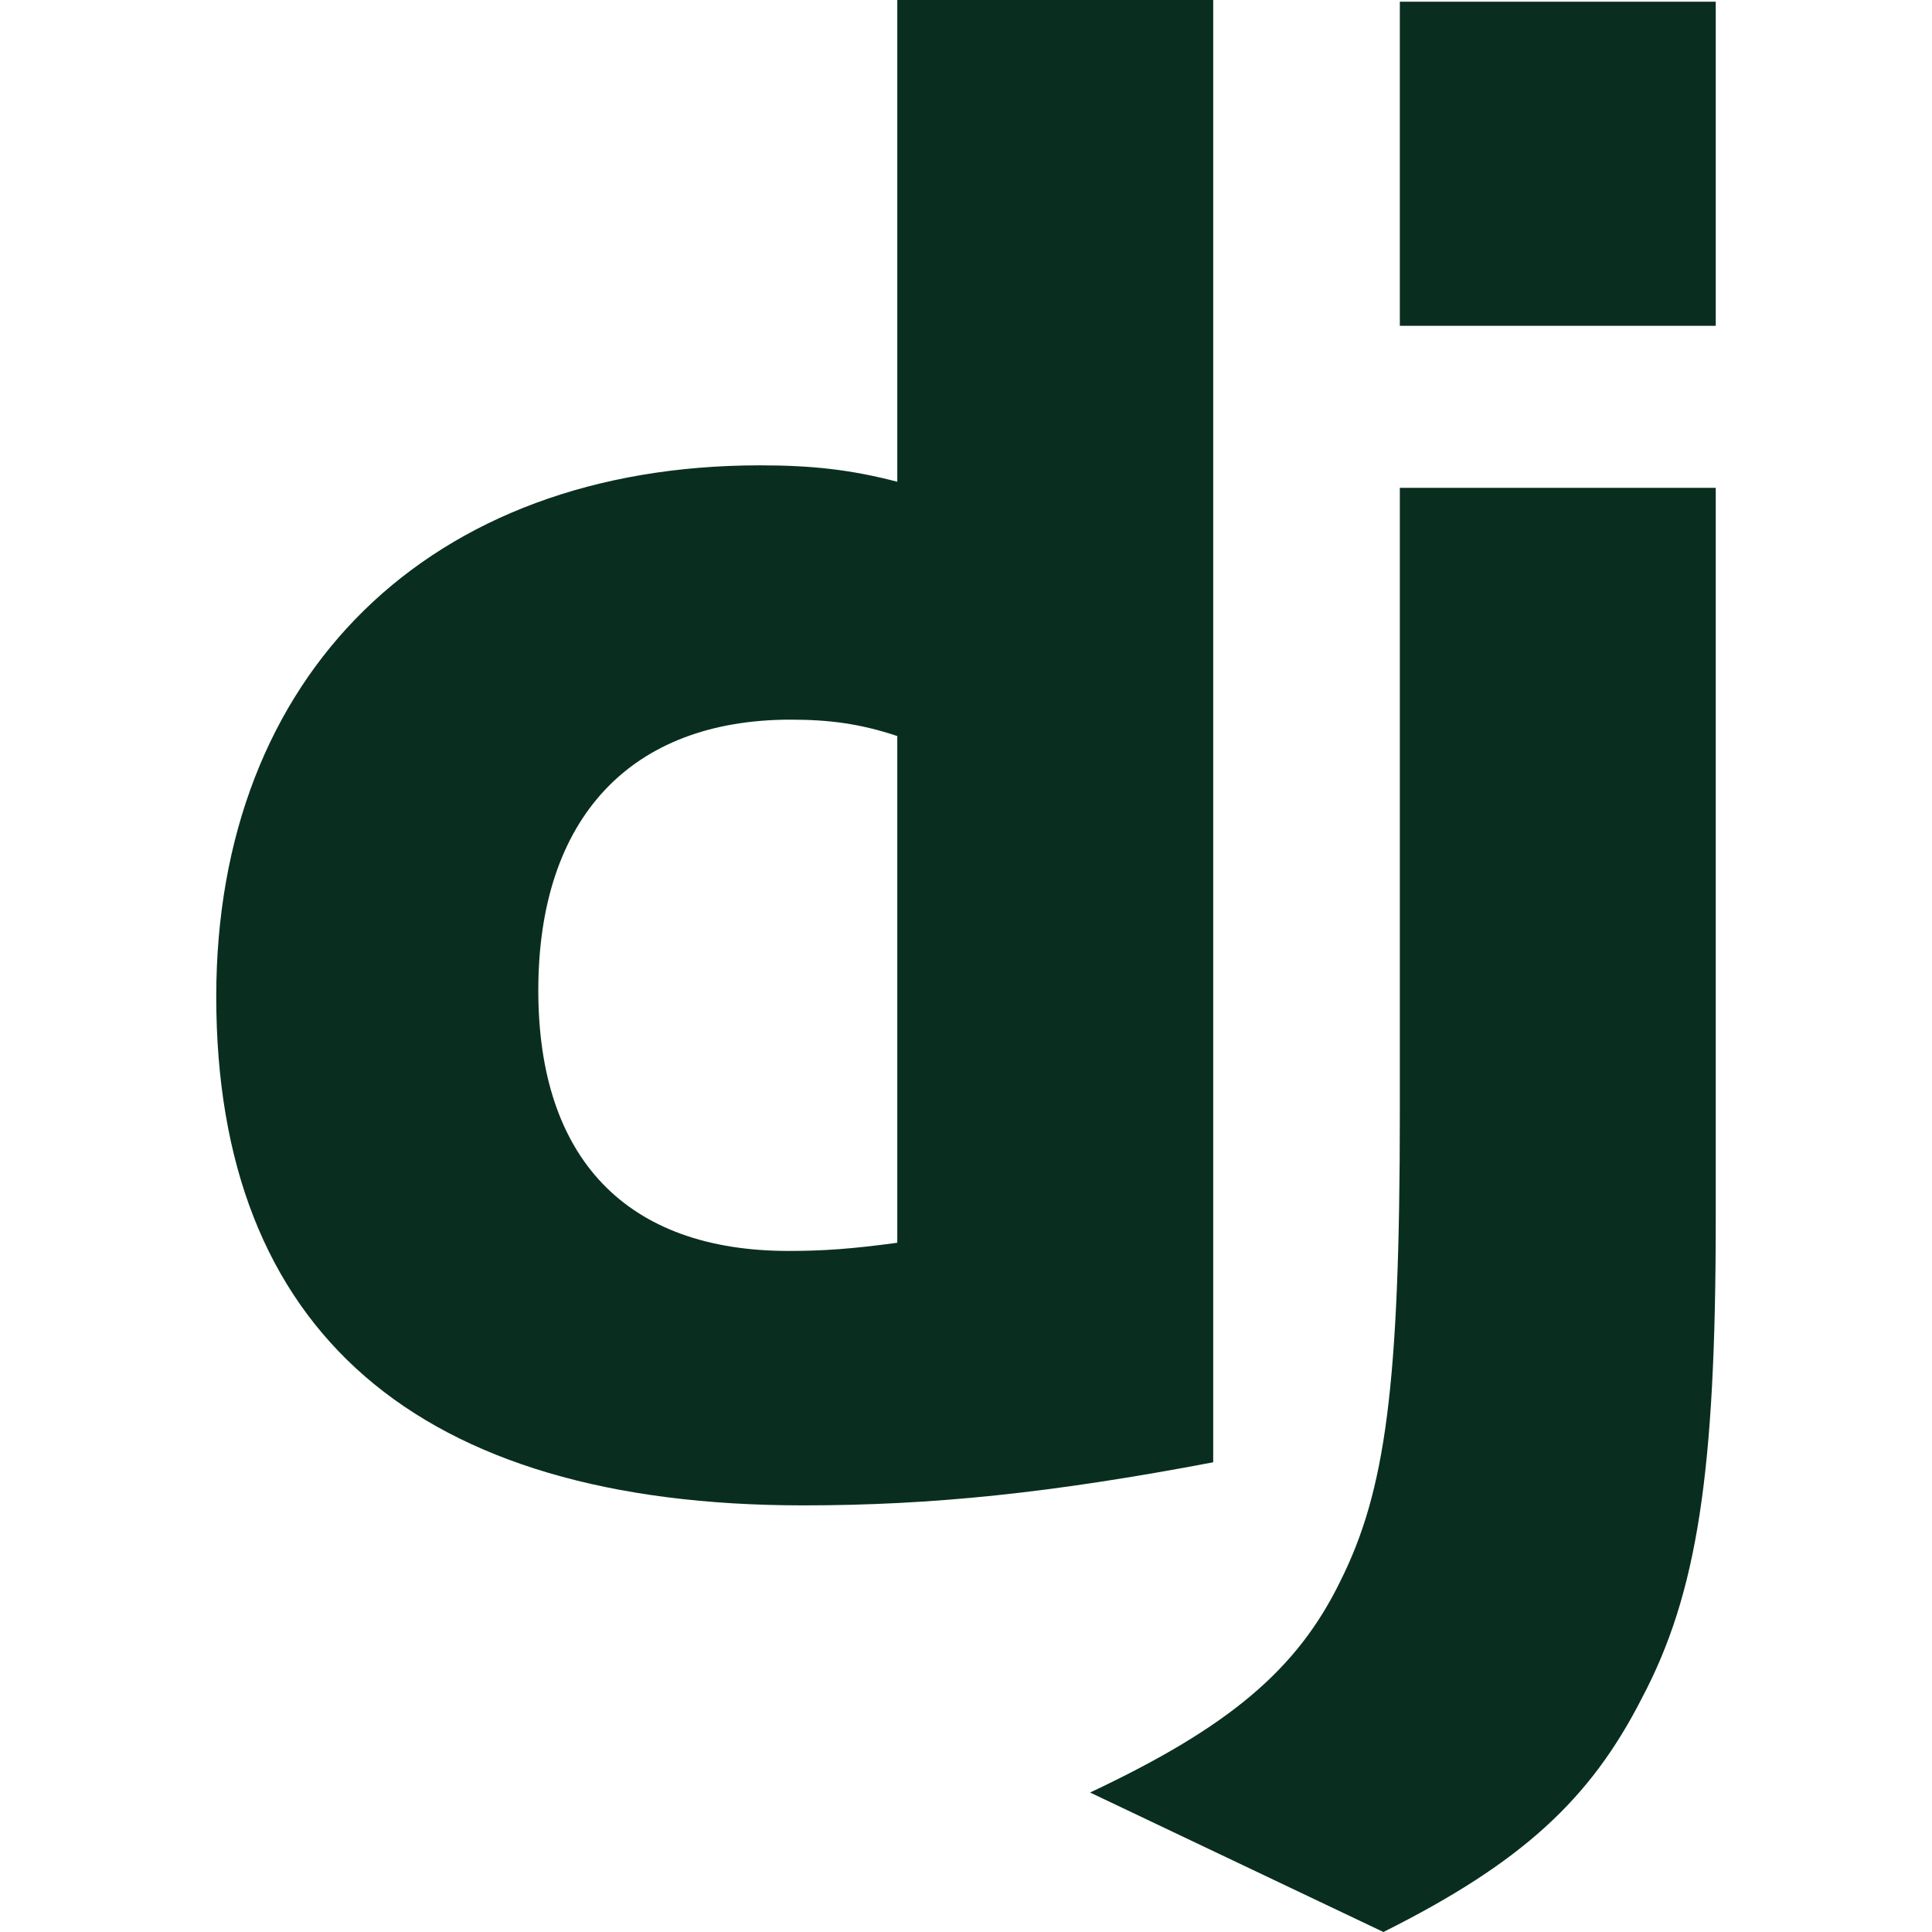
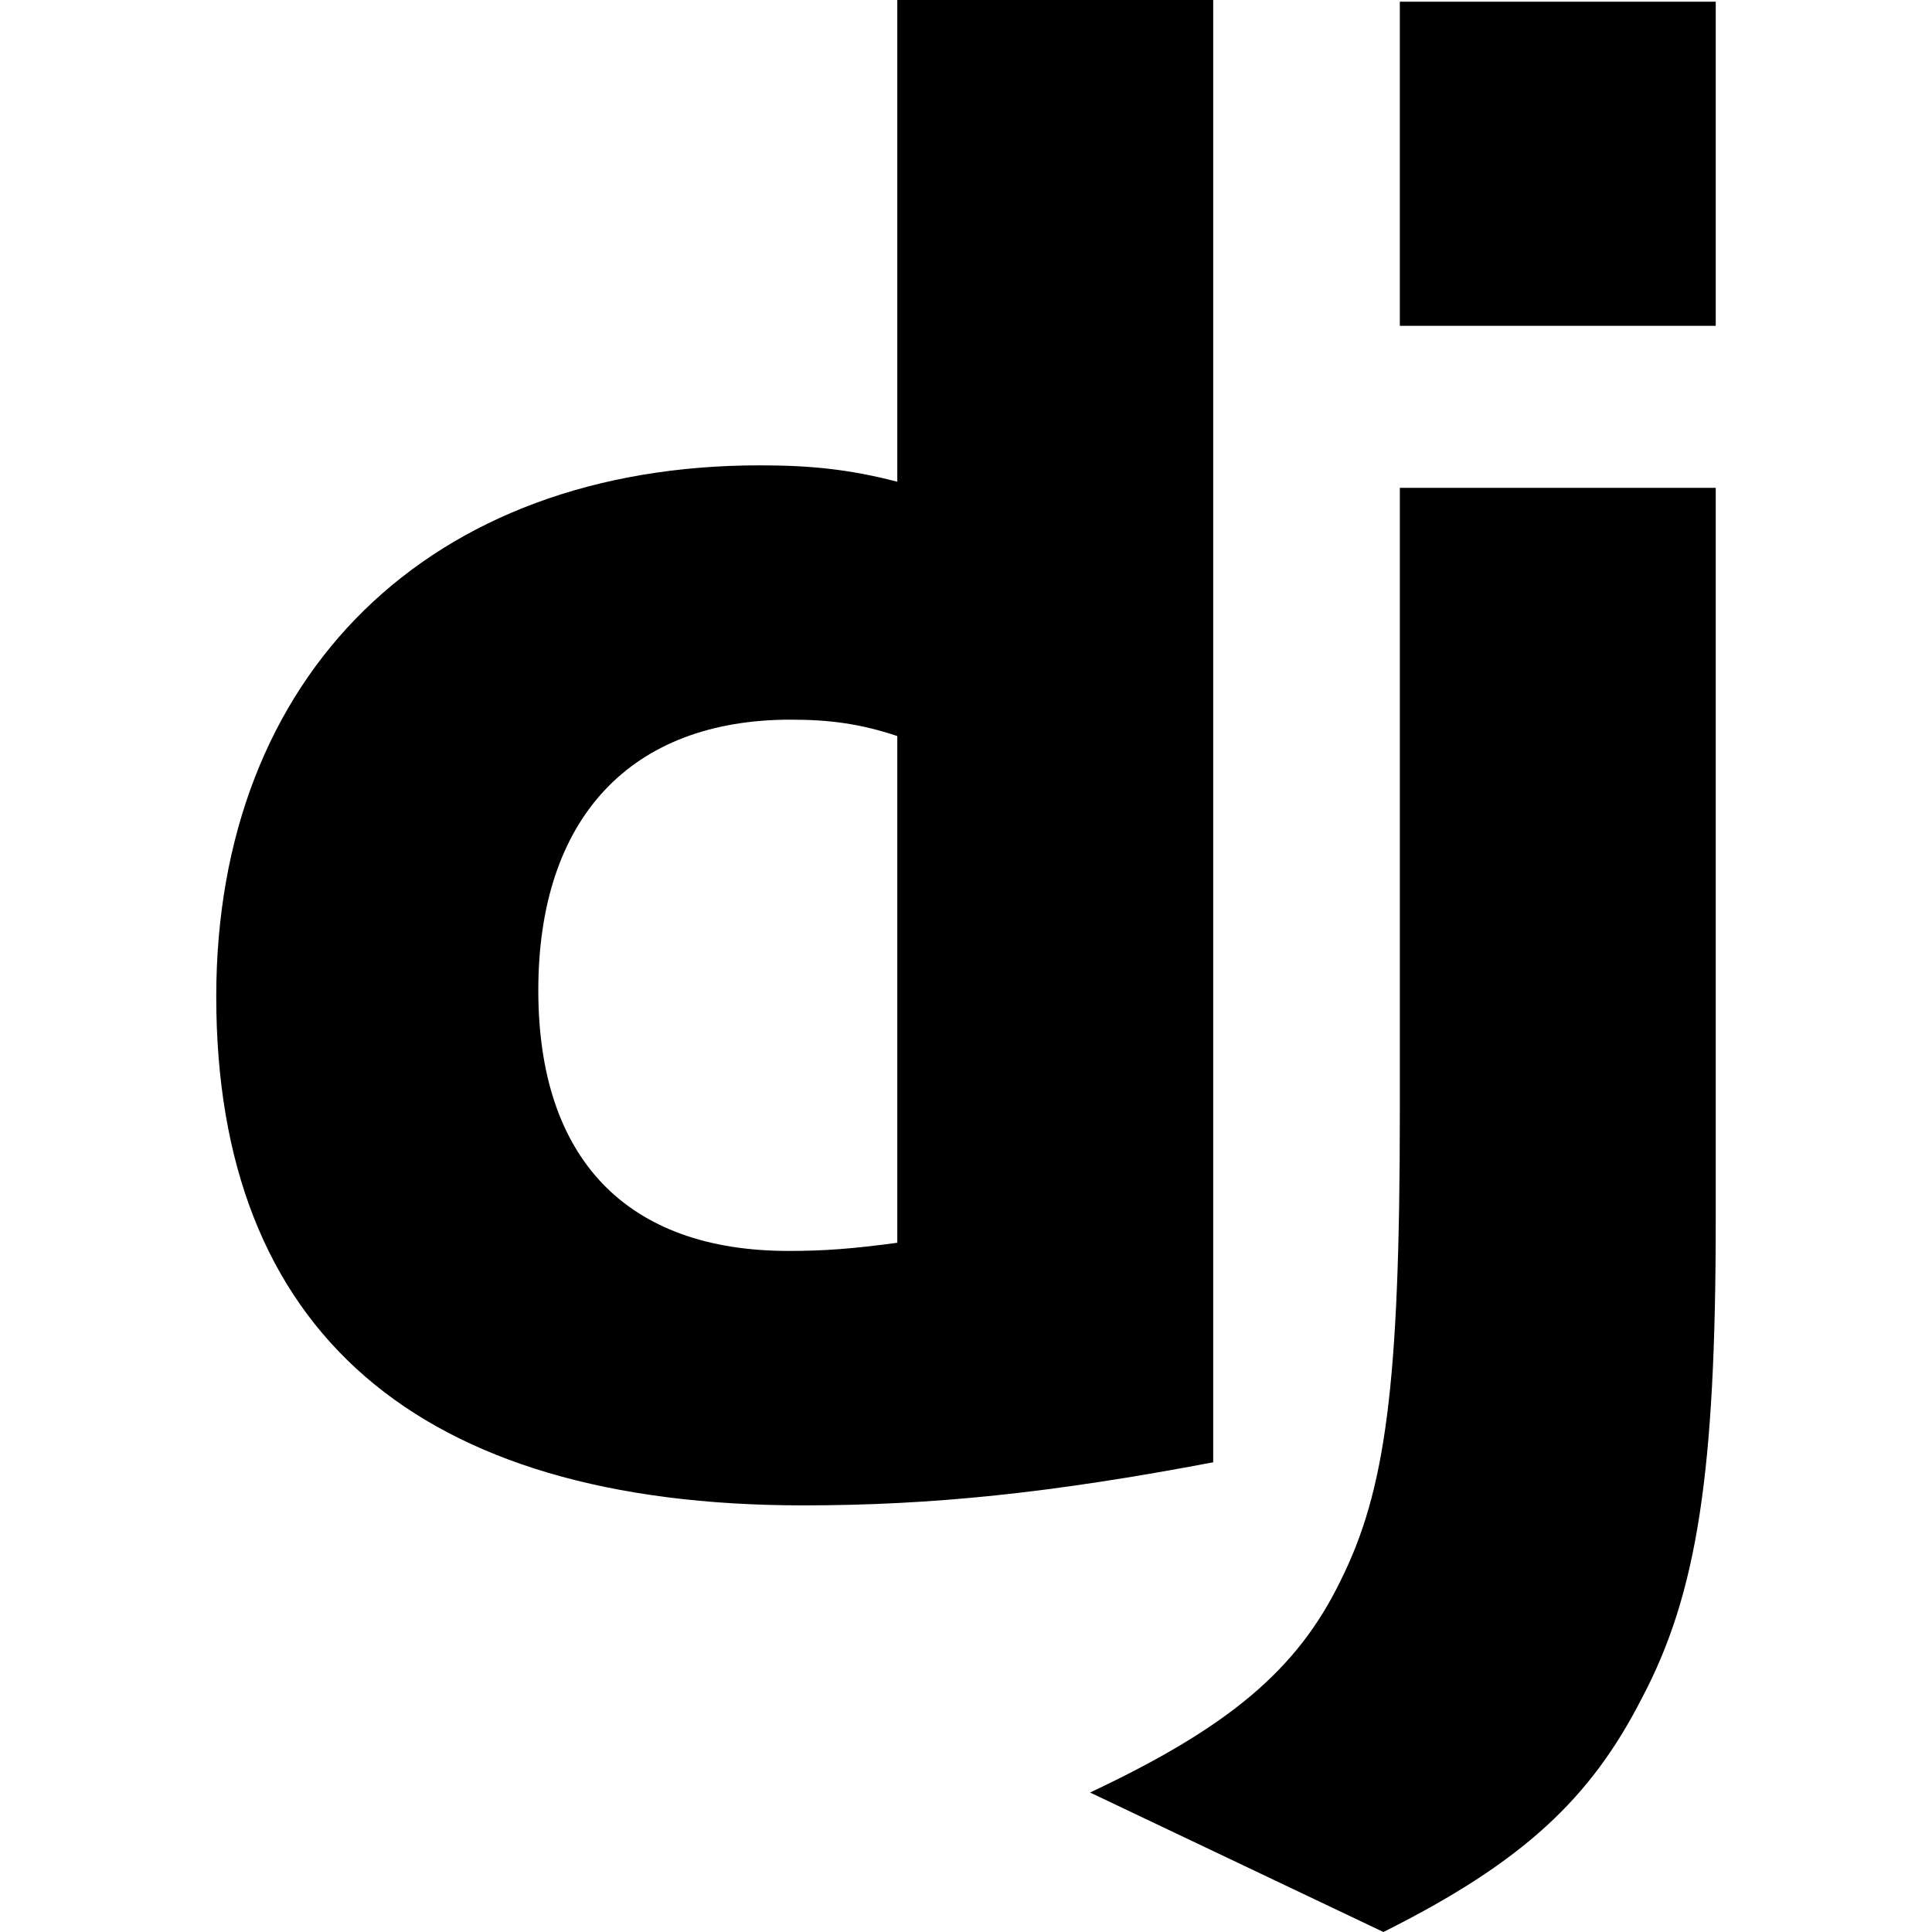
- <svg xmlns="http://www.w3.org/2000/svg" version="1.0" viewBox="0 0 128 128" fill="#092e20">
+ <svg xmlns="http://www.w3.org/2000/svg" version="1.0" viewBox="0 0 128 128" fill="#000">
  <path d="M59.448 0h20.93v96.88c-10.737 2.04-18.62 2.855-27.181 2.855-25.551-.001-38.87-11.551-38.87-33.705 0-21.338 14.135-35.2 36.015-35.2 3.398 0 5.98.272 9.106 1.087zm0 48.765c-2.446-.815-4.485-1.086-7.067-1.086-10.6 0-16.717 6.523-16.717 17.939 0 11.145 5.845 17.26 16.582 17.26 2.309 0 4.212-.136 7.202-.542z" />
  <path d="M113.672 32.321V80.84c0 16.717-1.224 24.735-4.893 31.666-3.398 6.661-7.883 10.873-17.124 15.494l-19.435-9.241c9.242-4.35 13.726-8.153 16.58-14 2.99-5.979 3.943-12.91 3.943-31.122V32.321zM92.742.111h20.93v21.474h-20.93z" />
</svg>
